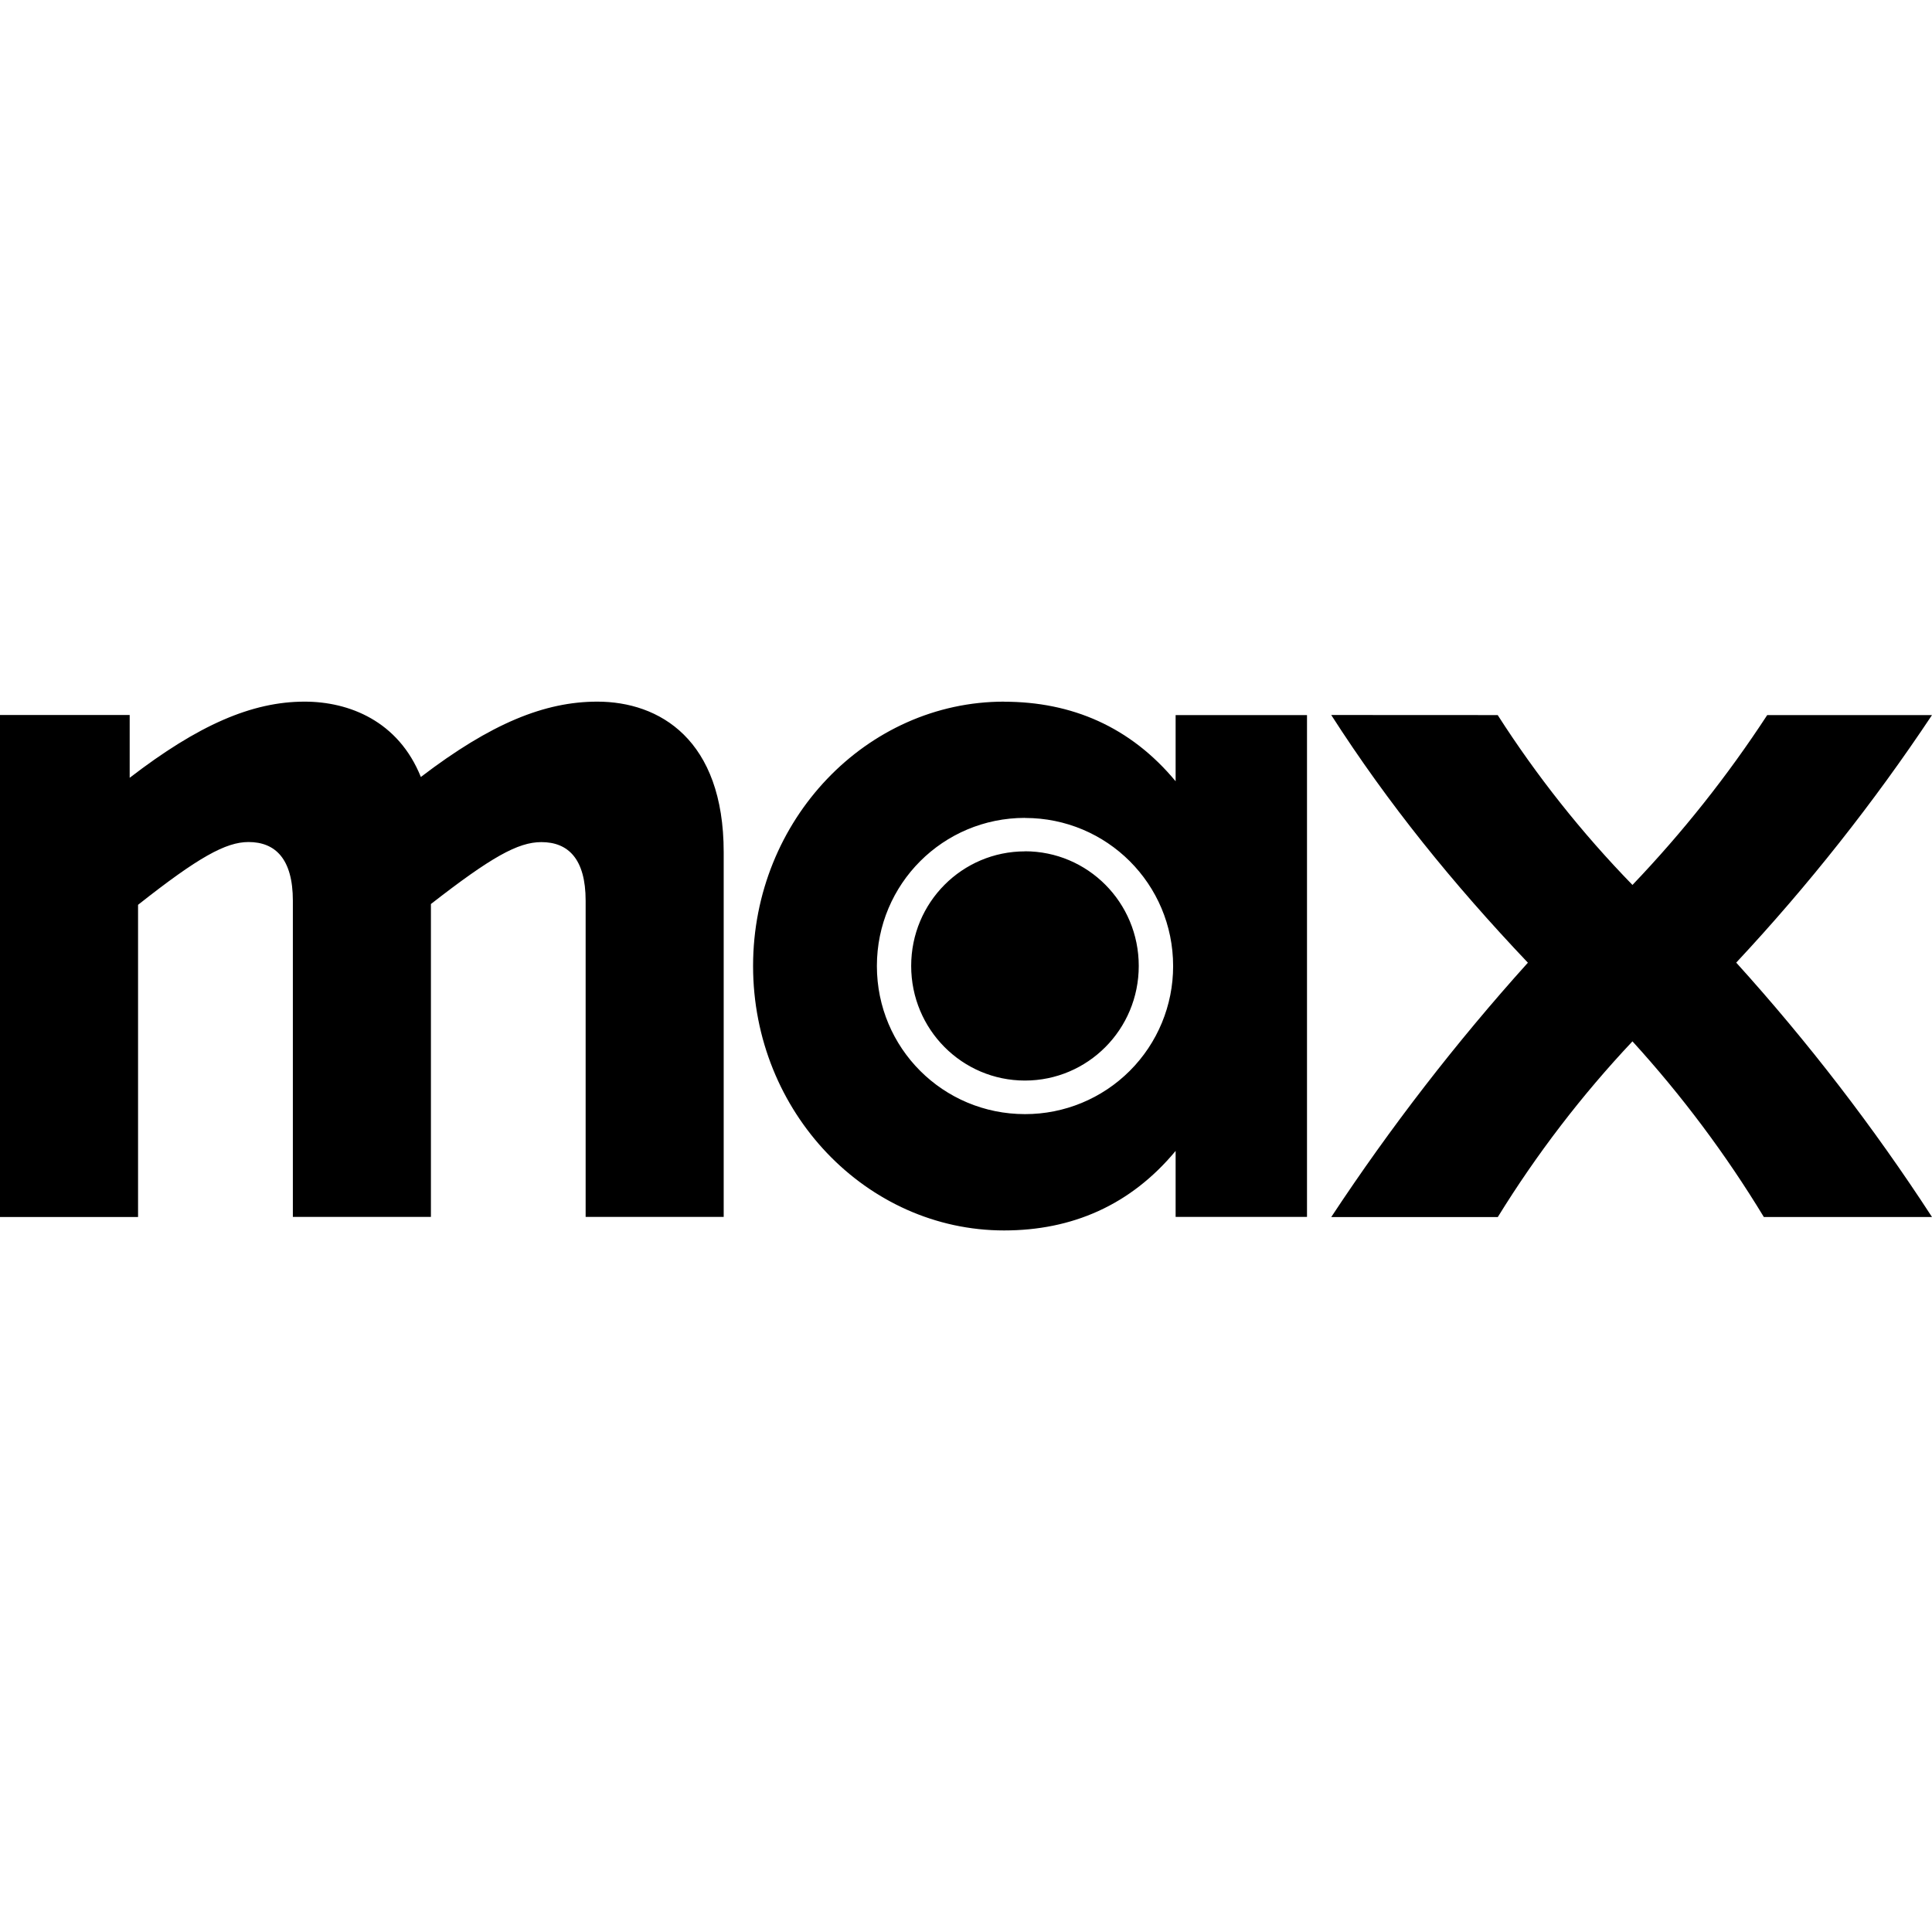
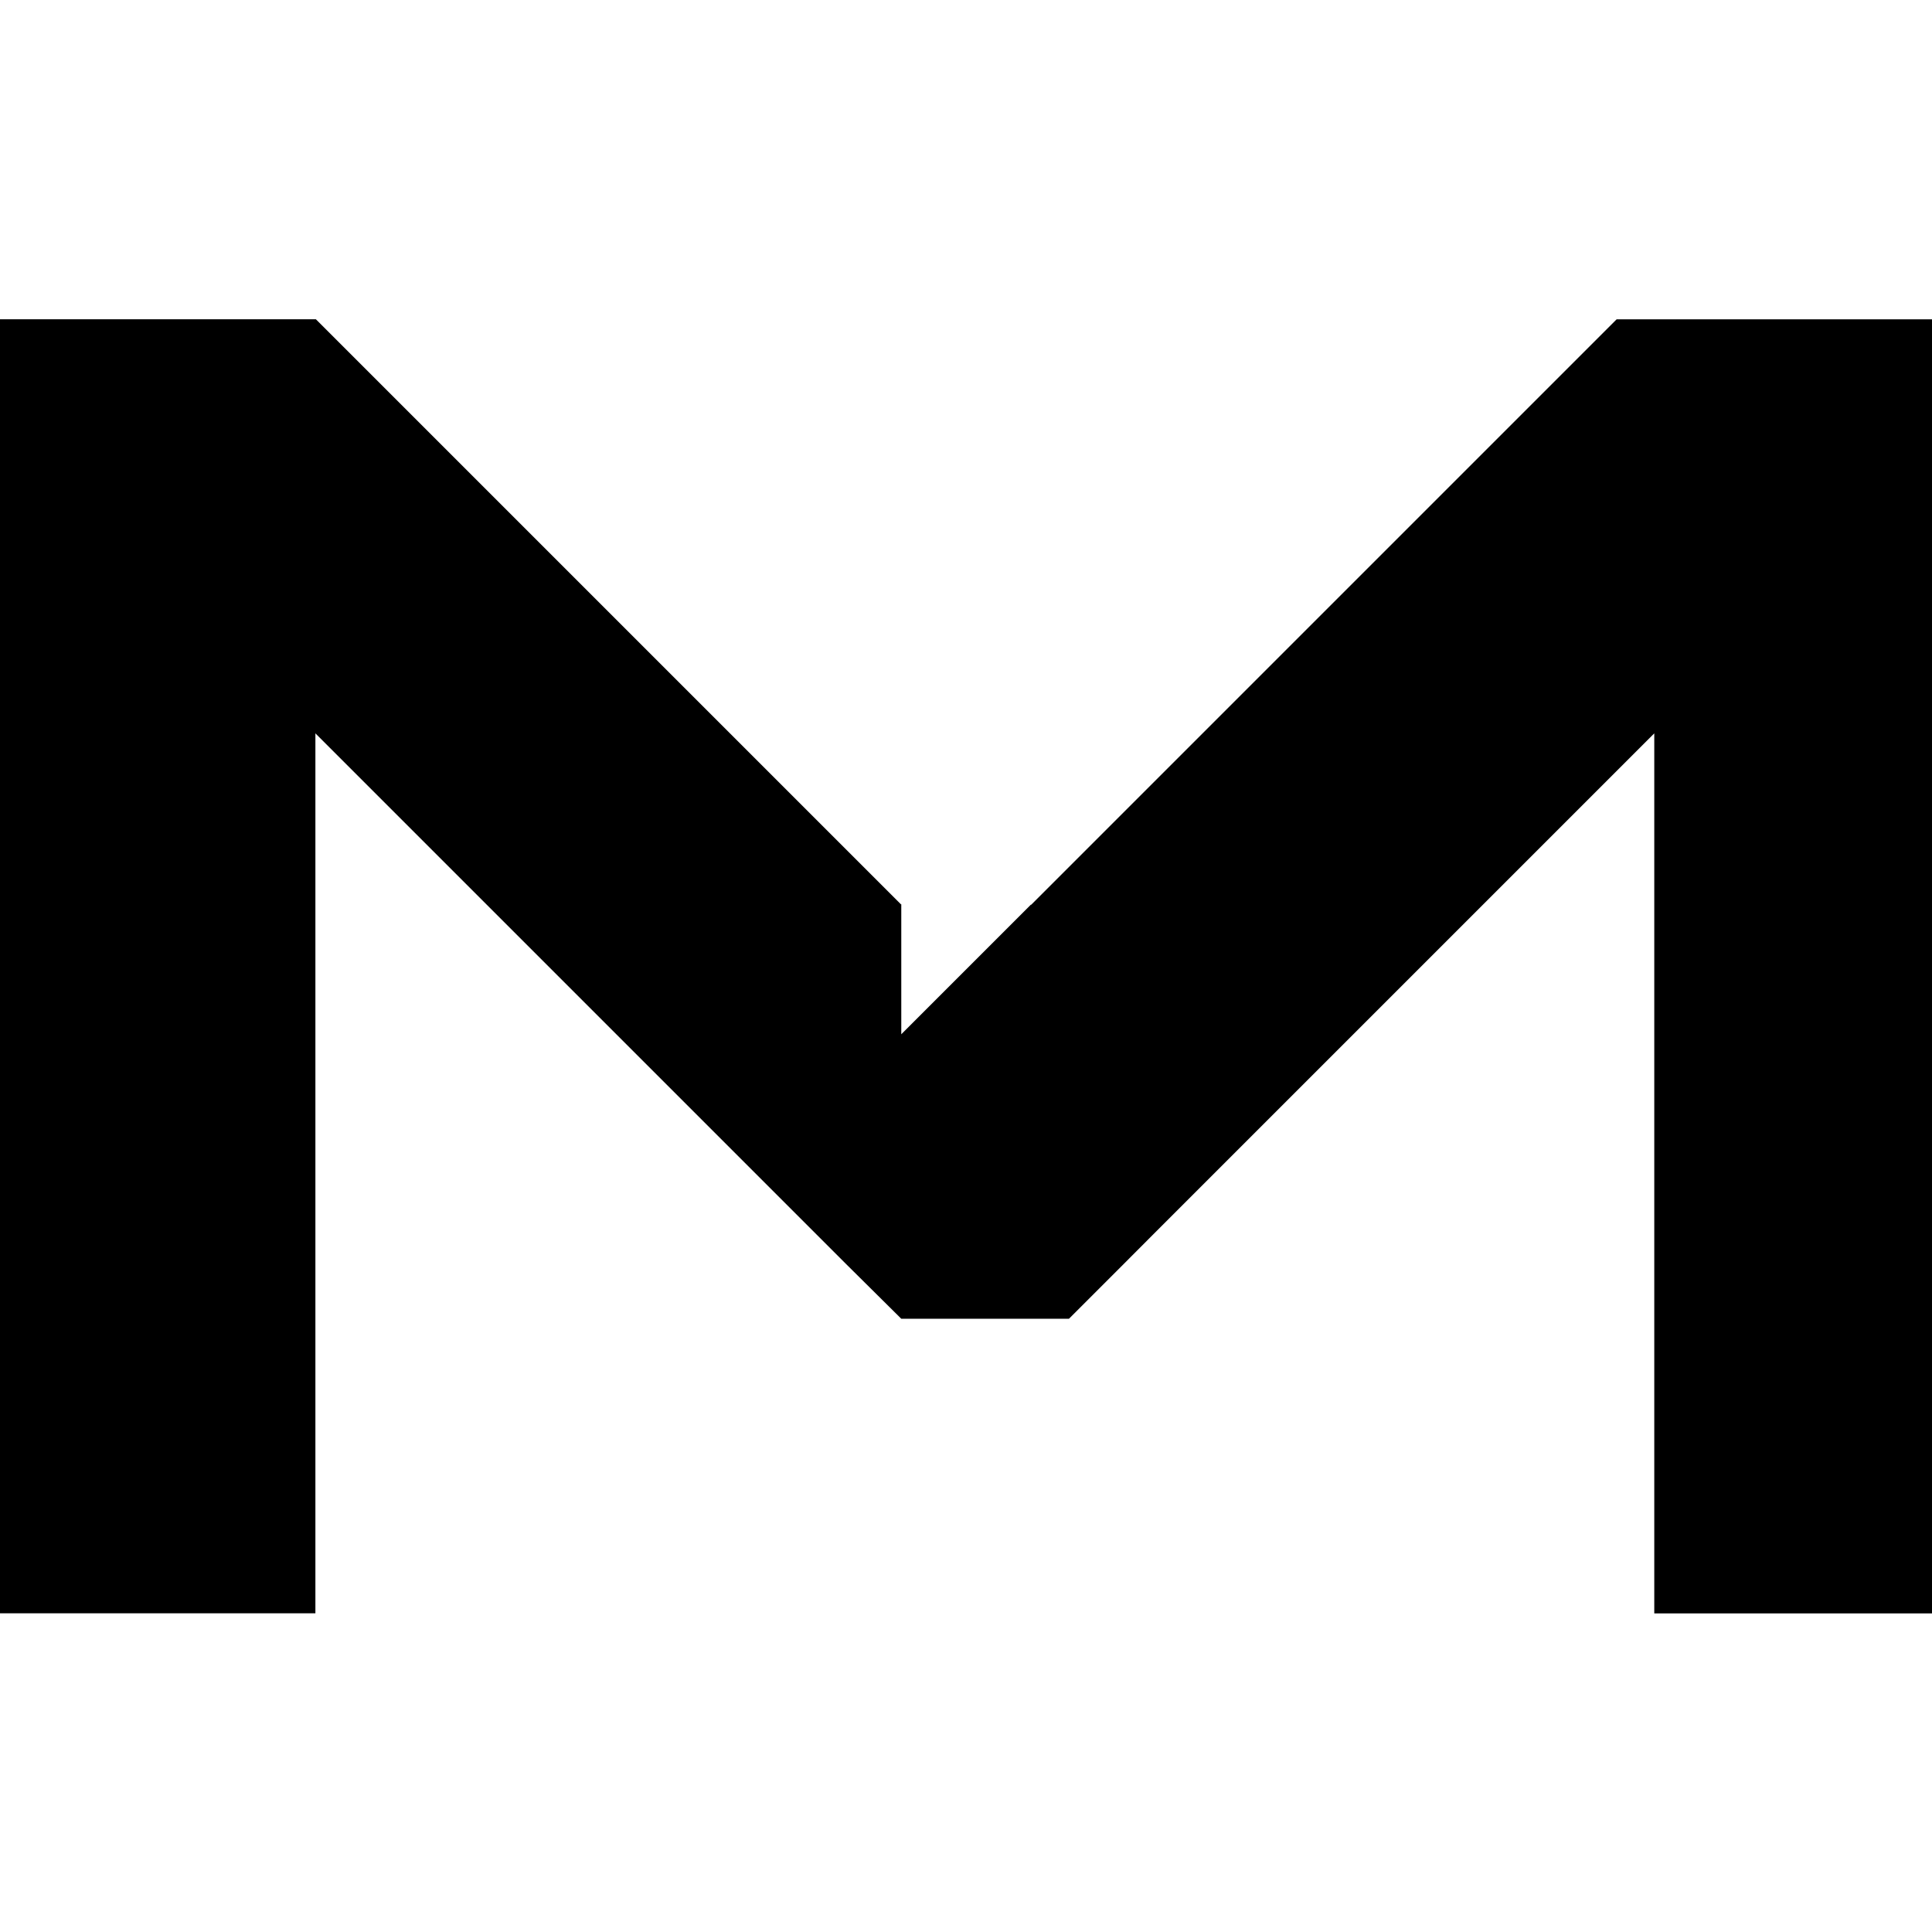
<svg xmlns="http://www.w3.org/2000/svg" role="img" viewBox="0 0 24 24">
-   <path d="M3.784 8.716c-.655 0-1.32.29-2.173.946v-.78H0v6.236h1.715V11.24c.749-.592 1.091-.78 1.372-.78.333 0 .551.209.551.729v3.928h1.715V11.23c.748-.582 1.081-.769 1.372-.769.333 0 .55.208.55.728v3.928H8.99v-4.53c0-1.403-.8-1.871-1.57-1.871-.654 0-1.32.27-2.192.936-.28-.697-.894-.936-1.444-.936zm8.689 0c-1.705 0-3.118 1.466-3.118 3.284 0 1.82 1.413 3.285 3.118 3.285.842 0 1.57-.312 2.131-.988v.82h1.632V8.883h-1.632v.822c-.561-.676-1.29-.988-2.131-.988zm4.064.166c.707 1.102 1.507 2.09 2.443 3.077a26.593 26.593 0 0 0-2.443 3.16h2.069a13.603 13.603 0 0 1 1.673-2.183 14.067 14.067 0 0 1 1.632 2.182H24a25.142 25.142 0 0 0-2.432-3.16A23.918 23.918 0 0 0 24 8.883h-2.047a14.65 14.65 0 0 1-1.674 2.11 13.357 13.357 0 0 1-1.674-2.11zm-3.804 1.279c1.018 0 1.84.82 1.84 1.84a1.837 1.837 0 0 1-1.84 1.839c-1.019 0-1.84-.82-1.84-1.84 0-1.018.821-1.84 1.84-1.84zm0 .415c-.78 0-1.414.633-1.414 1.423s.634 1.424 1.413 1.424c.78 0 1.414-.634 1.414-1.424s-.634-1.424-1.414-1.424z" />
+   <path d="m11.196 11.233-.005.005.005-.005h-.005L3.924 3.966H0v16.075h3.918V9.11l6.195 6.195.033.033.364.364.686.68h2.083l.68-.68.363-.364.033-.033 6.195-6.195v10.932h3.45H24V3.967h-3.918l-7.272 7.272h-.005l-1.609 1.609z" />
</svg>
